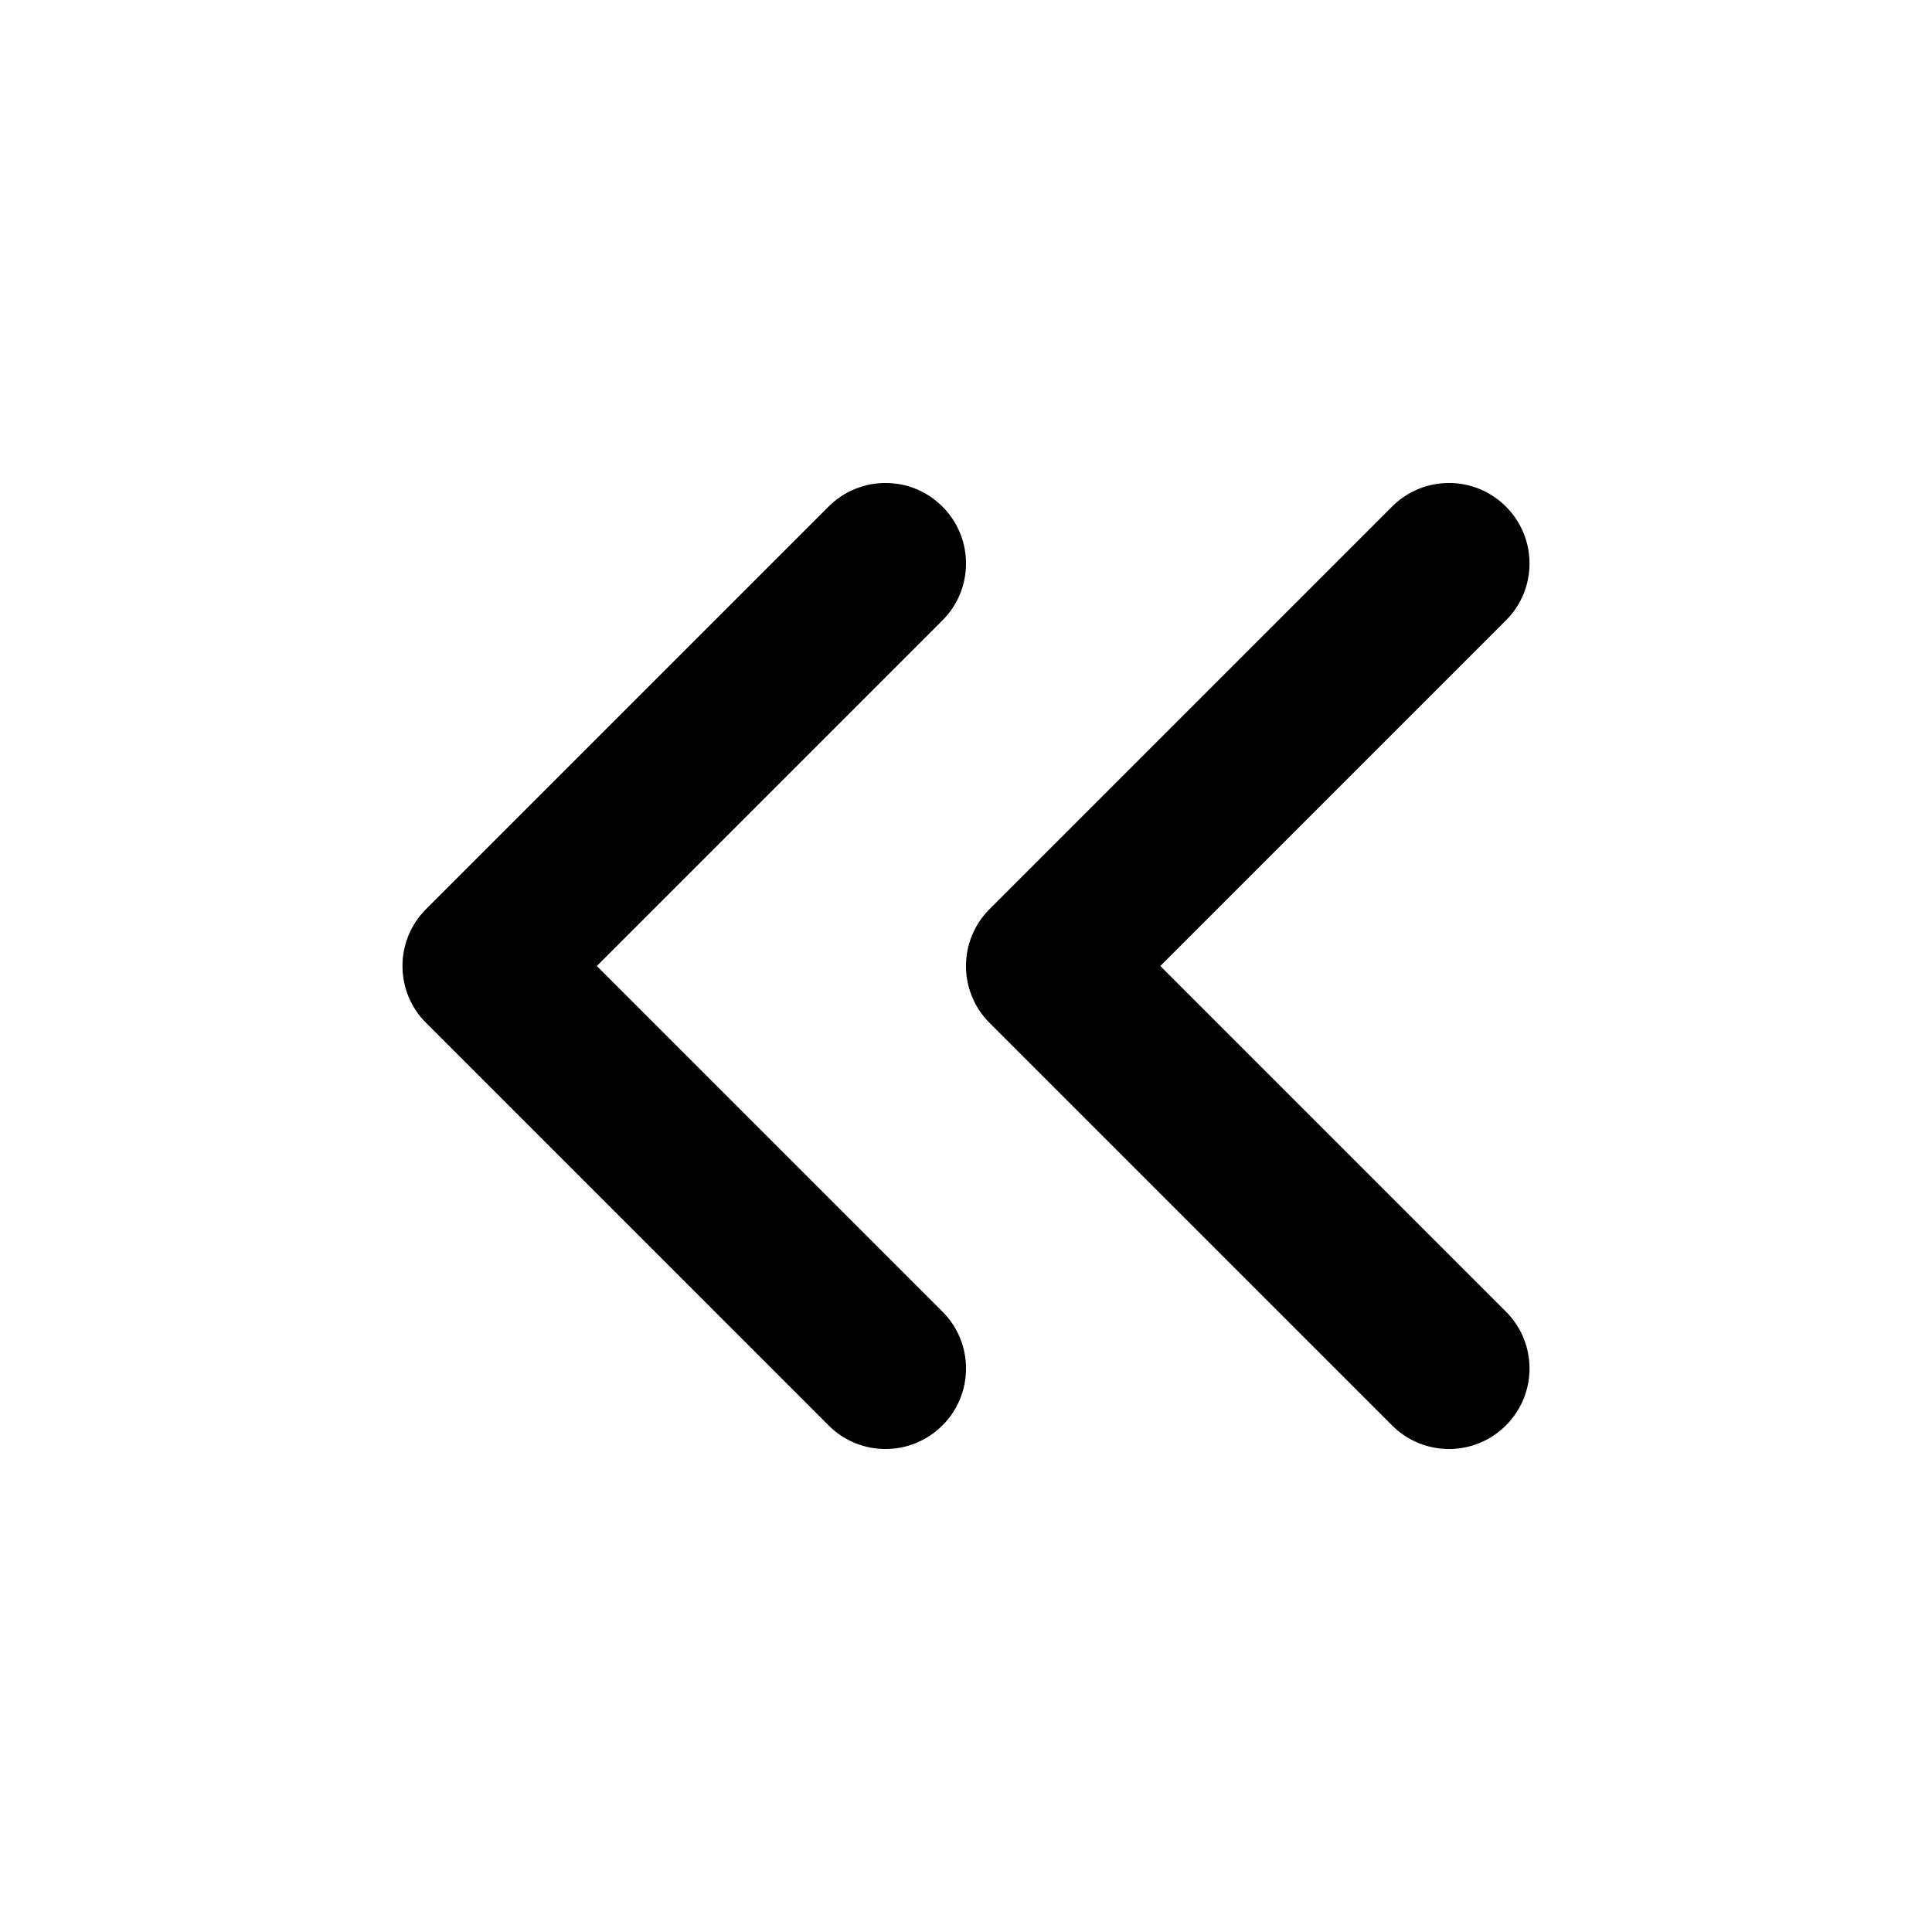
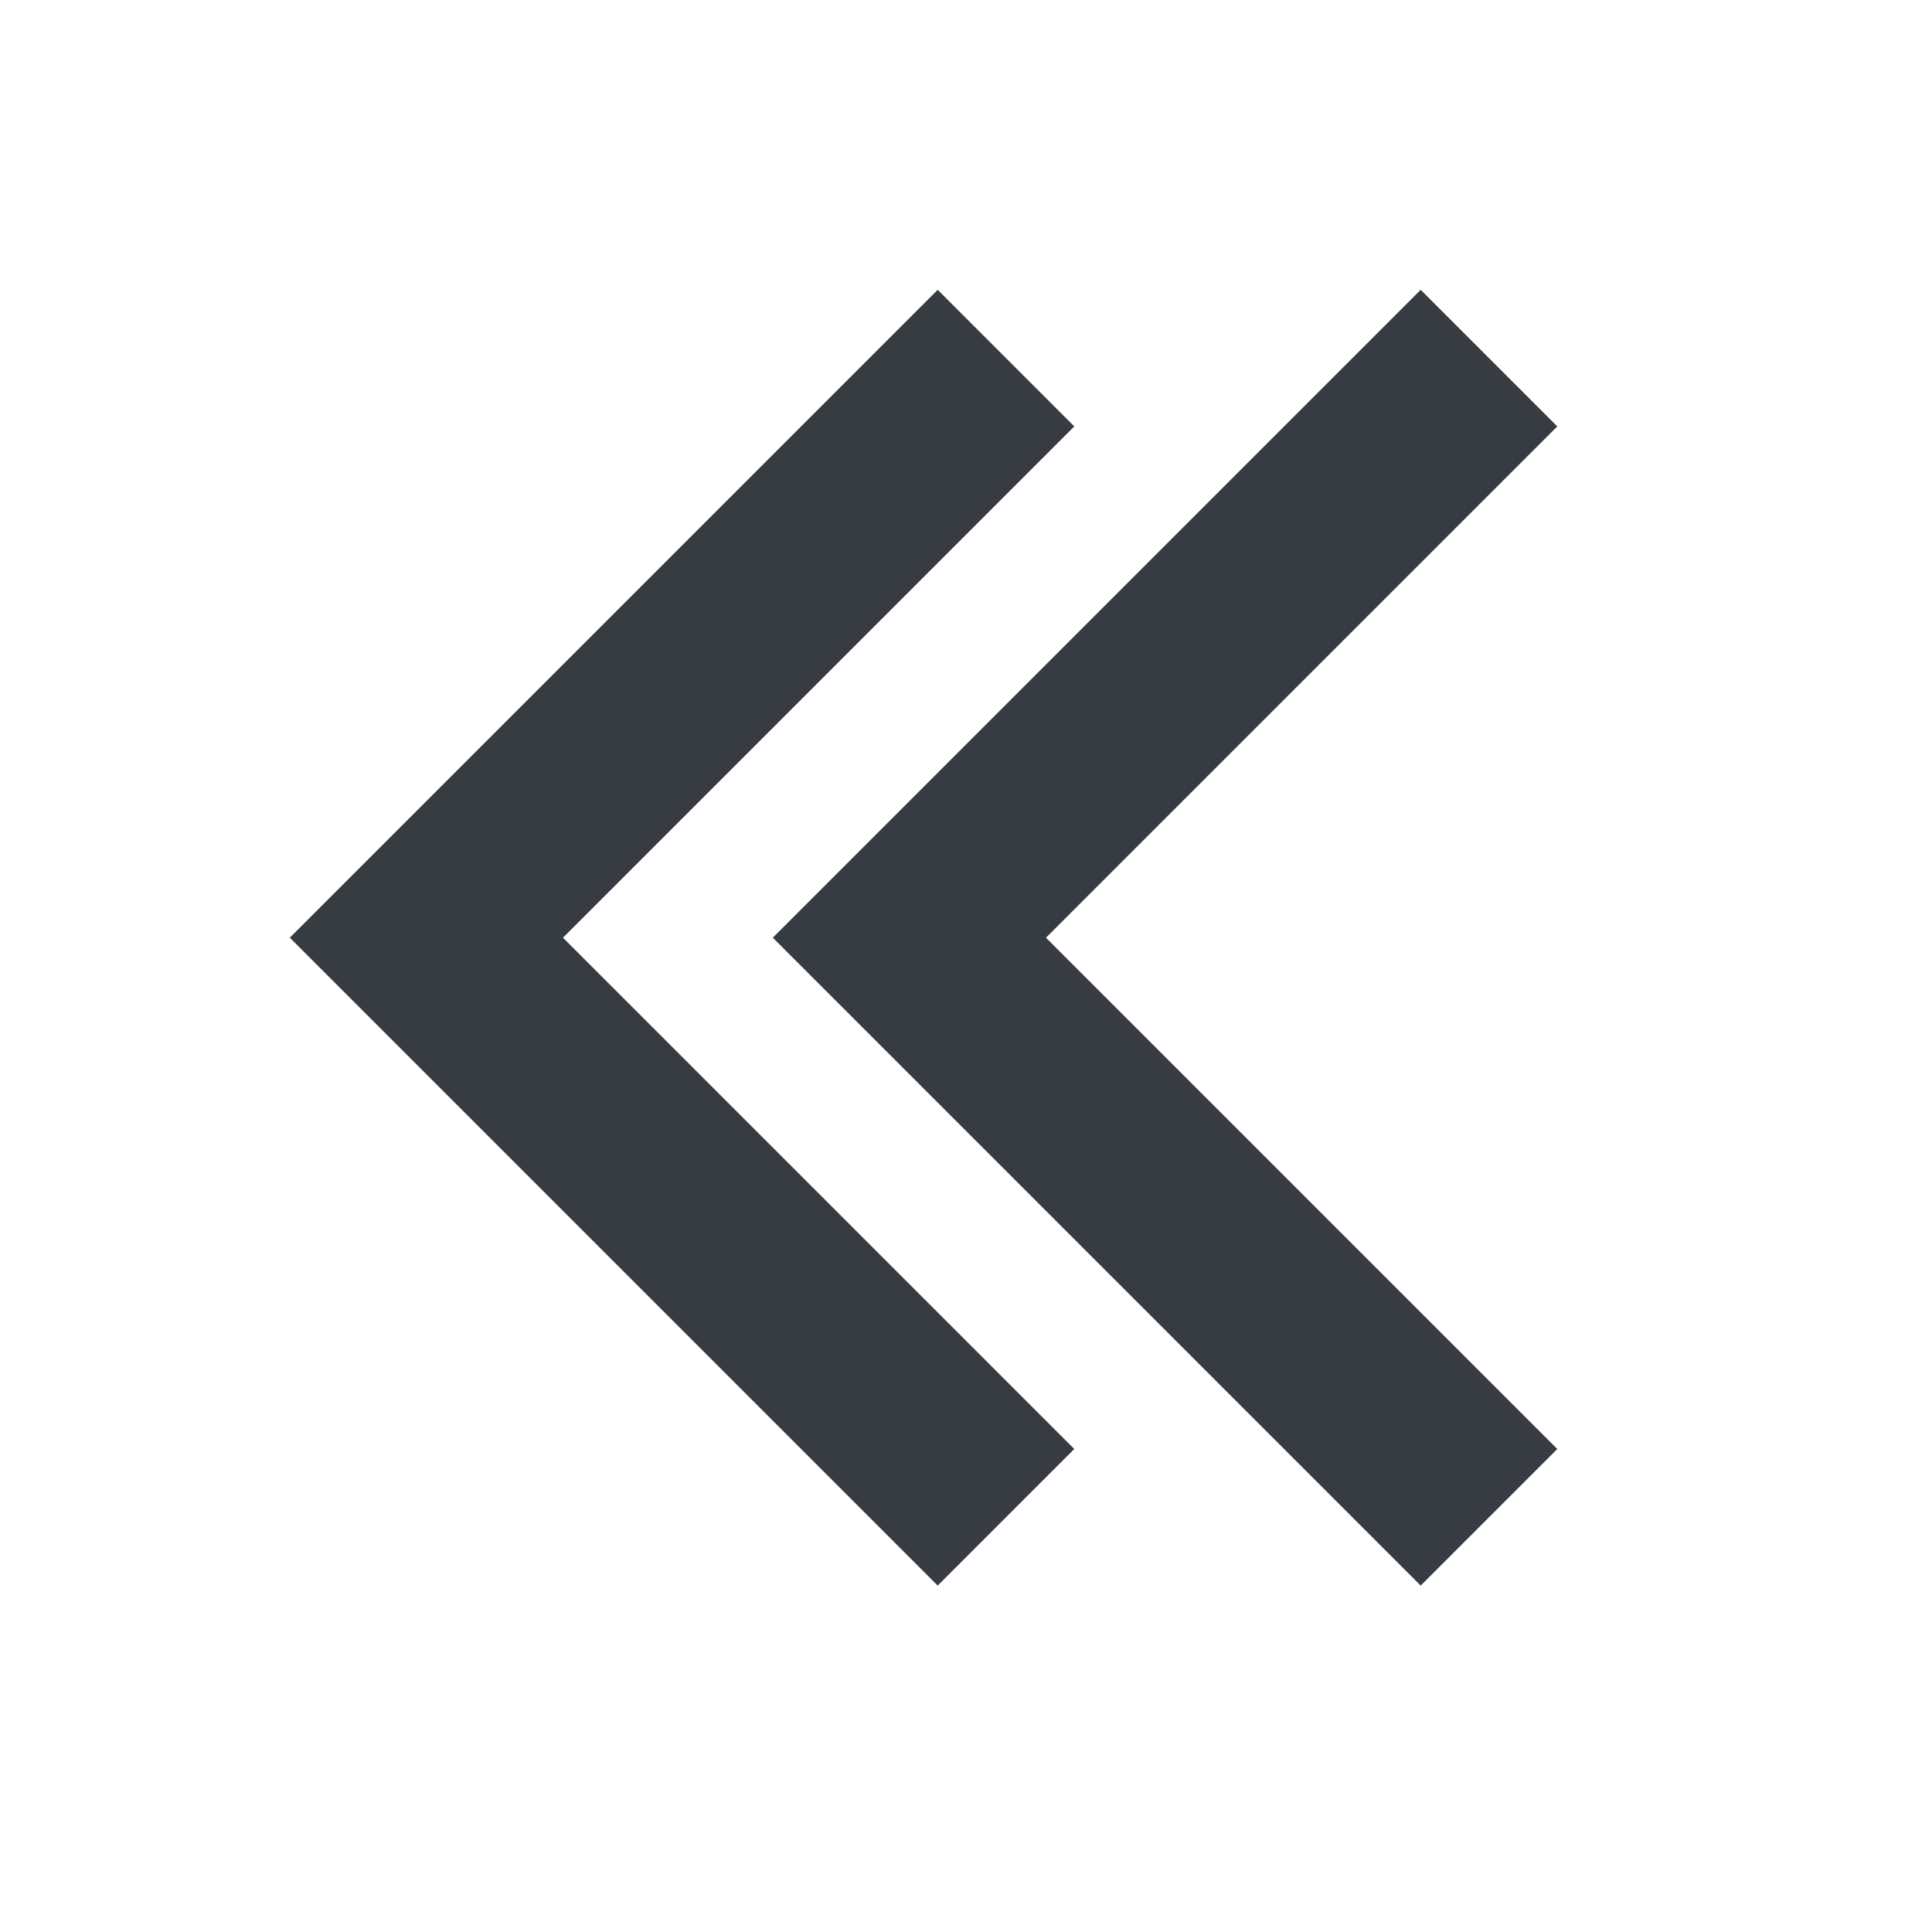
- <svg xmlns="http://www.w3.org/2000/svg" width="24" height="24" viewBox="0 0 24 24" fill="none">
-   <path fill-rule="evenodd" clip-rule="evenodd" d="M11.707 6.293C12.098 6.683 12.098 7.317 11.707 7.707L7.414 12L11.707 16.293C12.098 16.683 12.098 17.317 11.707 17.707C11.317 18.098 10.683 18.098 10.293 17.707L5.293 12.707C4.902 12.317 4.902 11.683 5.293 11.293L10.293 6.293C10.683 5.902 11.317 5.902 11.707 6.293Z" fill="black" />
-   <path fill-rule="evenodd" clip-rule="evenodd" d="M18.707 6.293C19.098 6.683 19.098 7.317 18.707 7.707L14.414 12L18.707 16.293C19.098 16.683 19.098 17.317 18.707 17.707C18.317 18.098 17.683 18.098 17.293 17.707L12.293 12.707C11.902 12.317 11.902 11.683 12.293 11.293L17.293 6.293C17.683 5.902 18.317 5.902 18.707 6.293Z" fill="black" />
+ <svg xmlns="http://www.w3.org/2000/svg" width="20" height="20" viewBox="0 0 20 20" fill="none">
+   <path fill-rule="evenodd" clip-rule="evenodd" d="M11.121 15L9.707 16.414L3 9.707L9.707 3L11.121 4.414L5.828 9.707L11.121 15ZM10.828 9.707L16.121 15L14.707 16.414L8 9.707L14.707 3L16.121 4.414L10.828 9.707Z" fill="#373C43" />
</svg>
